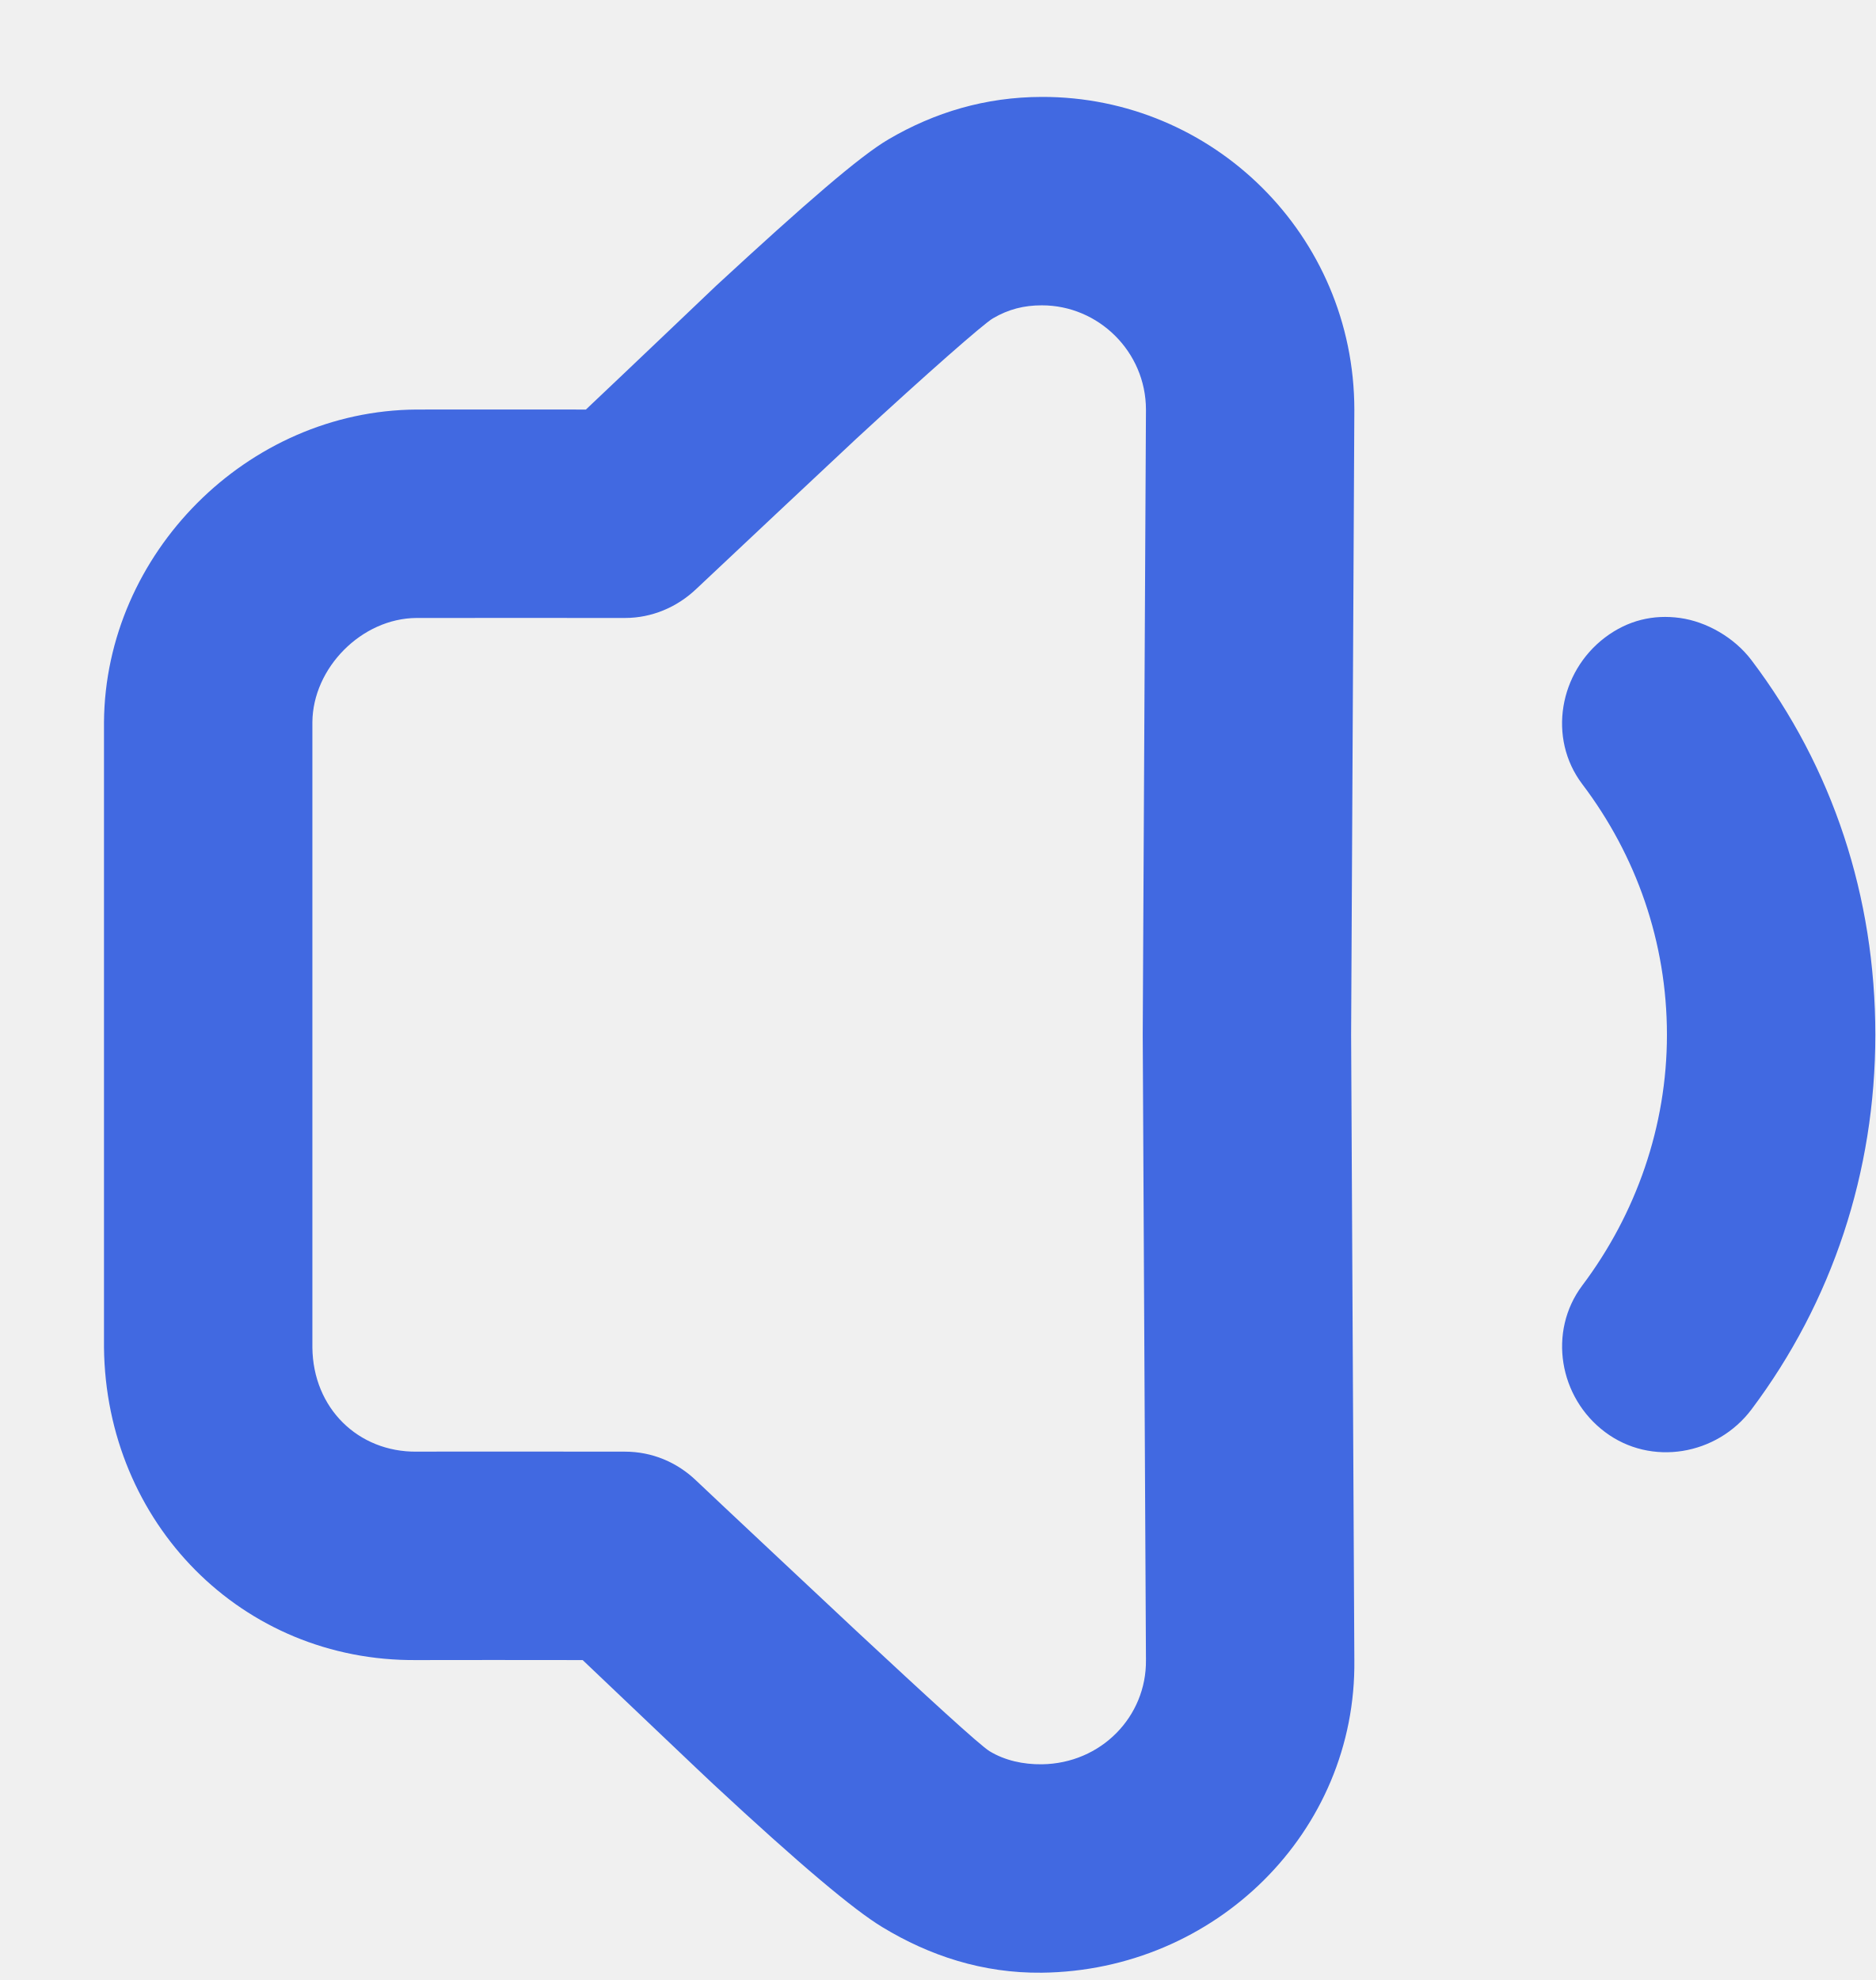
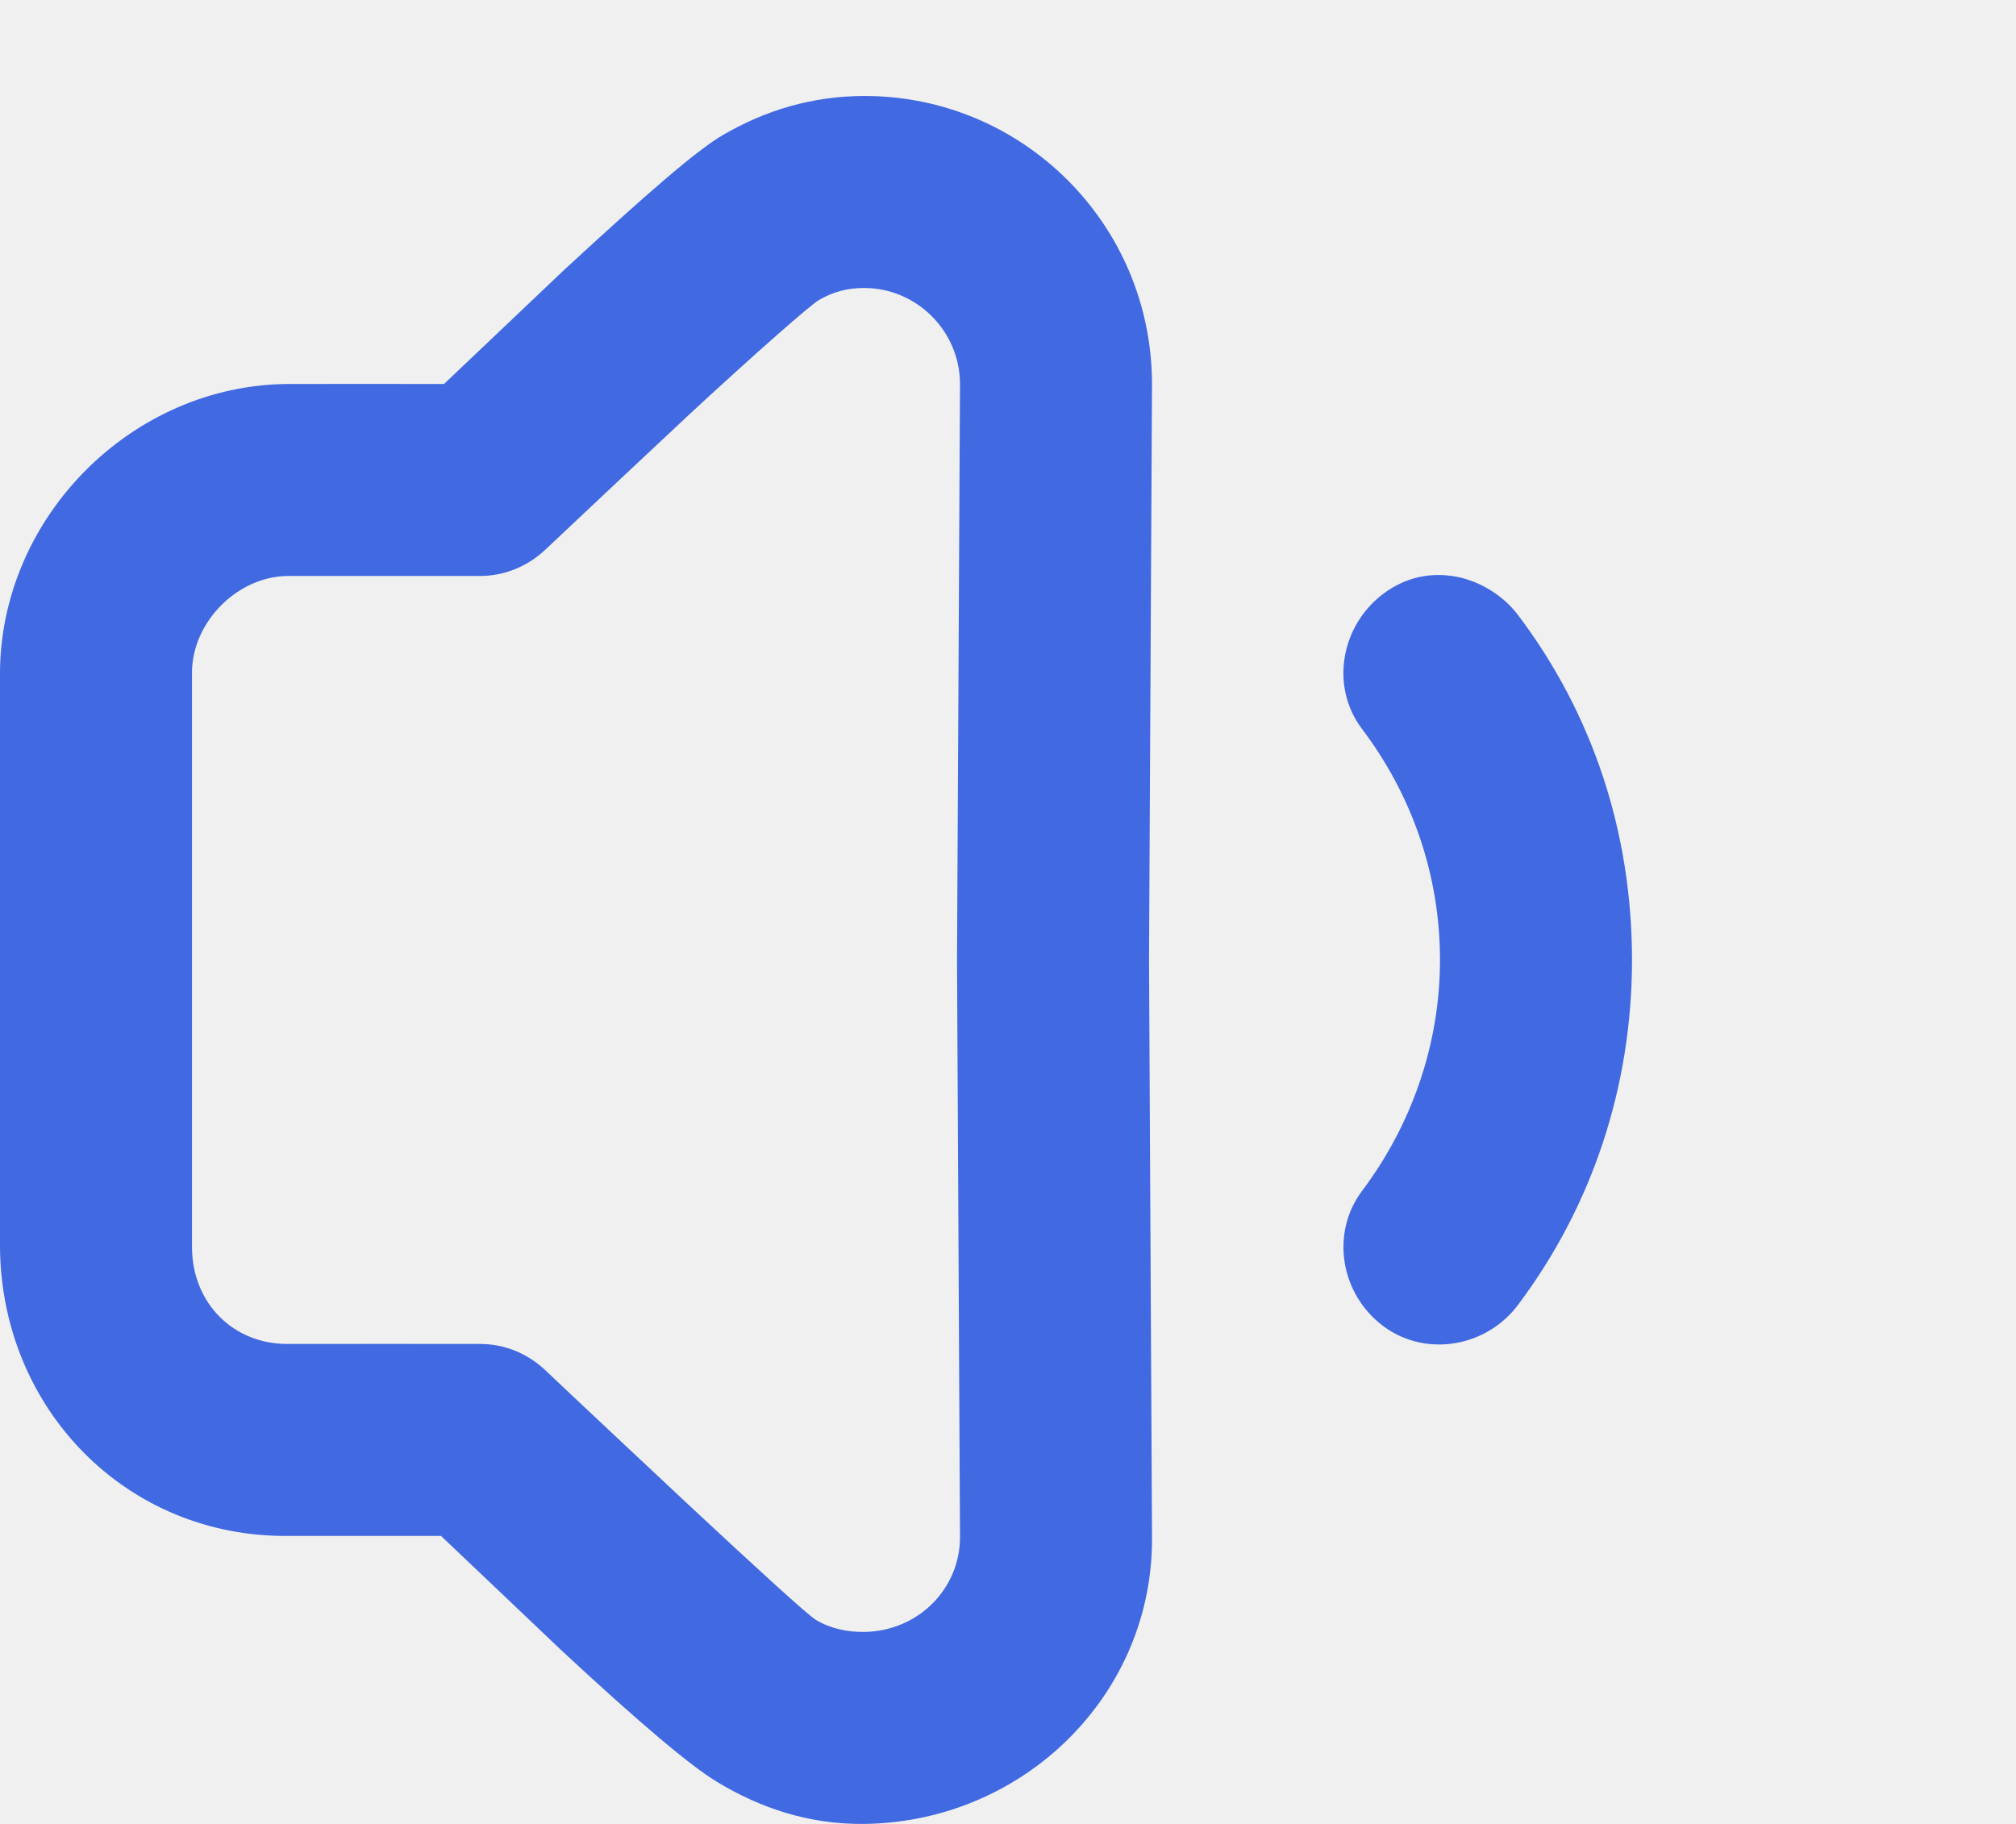
- <svg xmlns="http://www.w3.org/2000/svg" width="18" height="19" viewBox="0 0 18 19" fill="none">
-   <path d="M9.998 0.93C9.457 0.931 8.97 1.078 8.529 1.336C8.25 1.499 7.727 1.954 6.873 2.742C6.838 2.775 6.033 3.543 5.623 3.93C5.375 3.93 4.115 3.929 3.998 3.93C2.373 3.94 1.01 5.312 0.998 6.93V12.93C1.016 14.613 2.319 15.945 3.998 15.93C4.074 15.929 5.338 15.929 5.592 15.93C5.99 16.308 6.808 17.087 6.842 17.117C7.681 17.897 8.197 18.329 8.467 18.492C8.92 18.767 9.43 18.936 9.998 18.93C11.664 18.911 13.018 17.579 12.998 15.93L12.967 9.93L12.998 3.93C12.996 2.259 11.643 0.926 9.998 0.93ZM9.998 2.93C10.542 2.929 10.997 3.375 10.998 3.93L10.967 9.93L10.998 15.93C11.004 16.471 10.569 16.923 9.998 16.93C9.821 16.932 9.645 16.894 9.498 16.805C9.405 16.749 8.891 16.276 8.217 15.649C8.177 15.612 6.773 14.296 6.685 14.211C6.499 14.031 6.257 13.93 5.998 13.93C5.91 13.93 4.136 13.928 3.998 13.93C3.438 13.935 3.004 13.514 2.998 12.93V6.93C3.002 6.41 3.47 5.933 3.998 5.93C4.178 5.929 5.829 5.93 5.998 5.93C6.256 5.93 6.499 5.827 6.685 5.649C6.774 5.564 8.174 4.25 8.217 4.211C8.894 3.586 9.441 3.106 9.529 3.055C9.679 2.967 9.828 2.93 9.998 2.93ZM16.123 5.93C15.869 5.895 15.624 5.951 15.404 6.117C14.964 6.45 14.852 7.083 15.185 7.524C15.704 8.209 15.998 9.042 15.998 9.93C15.998 10.808 15.702 11.649 15.185 12.336C14.854 12.778 14.962 13.411 15.404 13.742C15.846 14.074 16.479 13.965 16.81 13.524C17.584 12.493 17.998 11.245 17.998 9.93C17.998 8.604 17.59 7.367 16.81 6.336C16.644 6.116 16.376 5.965 16.123 5.93Z" fill="#4169E1" />
+ <svg xmlns="http://www.w3.org/2000/svg" width="21" height="19" viewBox="0 0 21 19" fill="none">
+   <g clip-path="url(#clip0_25_7368)">
+     <path d="M9 1C8.459 1.001 7.973 1.149 7.531 1.406C7.252 1.569 6.729 2.025 5.875 2.813C5.84 2.845 5.035 3.613 4.625 4C4.377 4 3.117 3.999 3 4C1.375 4.01 0.012 5.382 0 7V13C0.018 14.684 1.321 16.015 3 16C3.076 15.999 4.34 16 4.594 16C4.993 16.378 5.811 17.157 5.844 17.188C6.683 17.968 7.199 18.399 7.469 18.562C7.922 18.837 8.432 19.006 9 19C10.666 18.981 12.02 17.649 12 16L11.969 10L12 4C11.998 2.329 10.646 0.996 9 1ZM9 3C9.544 2.999 9.999 3.445 10 4L9.969 10L10 16C10.007 16.541 9.571 16.993 9 17C8.824 17.002 8.647 16.964 8.5 16.875C8.408 16.819 7.893 16.346 7.219 15.719C7.179 15.682 5.775 14.366 5.688 14.281C5.501 14.101 5.259 14 5 14C4.912 14 3.138 13.999 3 14C2.44 14.005 2.006 13.585 2 13V7C2.004 6.48 2.472 6.003 3 6C3.18 5.999 4.831 6 5 6C5.258 6 5.501 5.898 5.688 5.719C5.776 5.634 7.176 4.32 7.219 4.281C7.896 3.656 8.443 3.176 8.531 3.125C8.681 3.038 8.83 3 9 3ZM15.125 6C14.871 5.965 14.627 6.021 14.406 6.188C13.966 6.521 13.854 7.153 14.188 7.594C14.706 8.279 15 9.112 15 10C15 10.878 14.704 11.719 14.188 12.406C13.856 12.848 13.965 13.481 14.406 13.812C14.848 14.144 15.481 14.035 15.812 13.594C16.587 12.563 17 11.315 17 10C17 8.675 16.592 7.437 15.812 6.406C15.646 6.186 15.379 6.035 15.125 6Z" fill="#4169E1" />
+   </g>
+   <defs>
+     <clipPath id="clip0_25_7368">
+       <rect width="21" height="19" fill="white" />
+     </clipPath>
+   </defs>
</svg>
